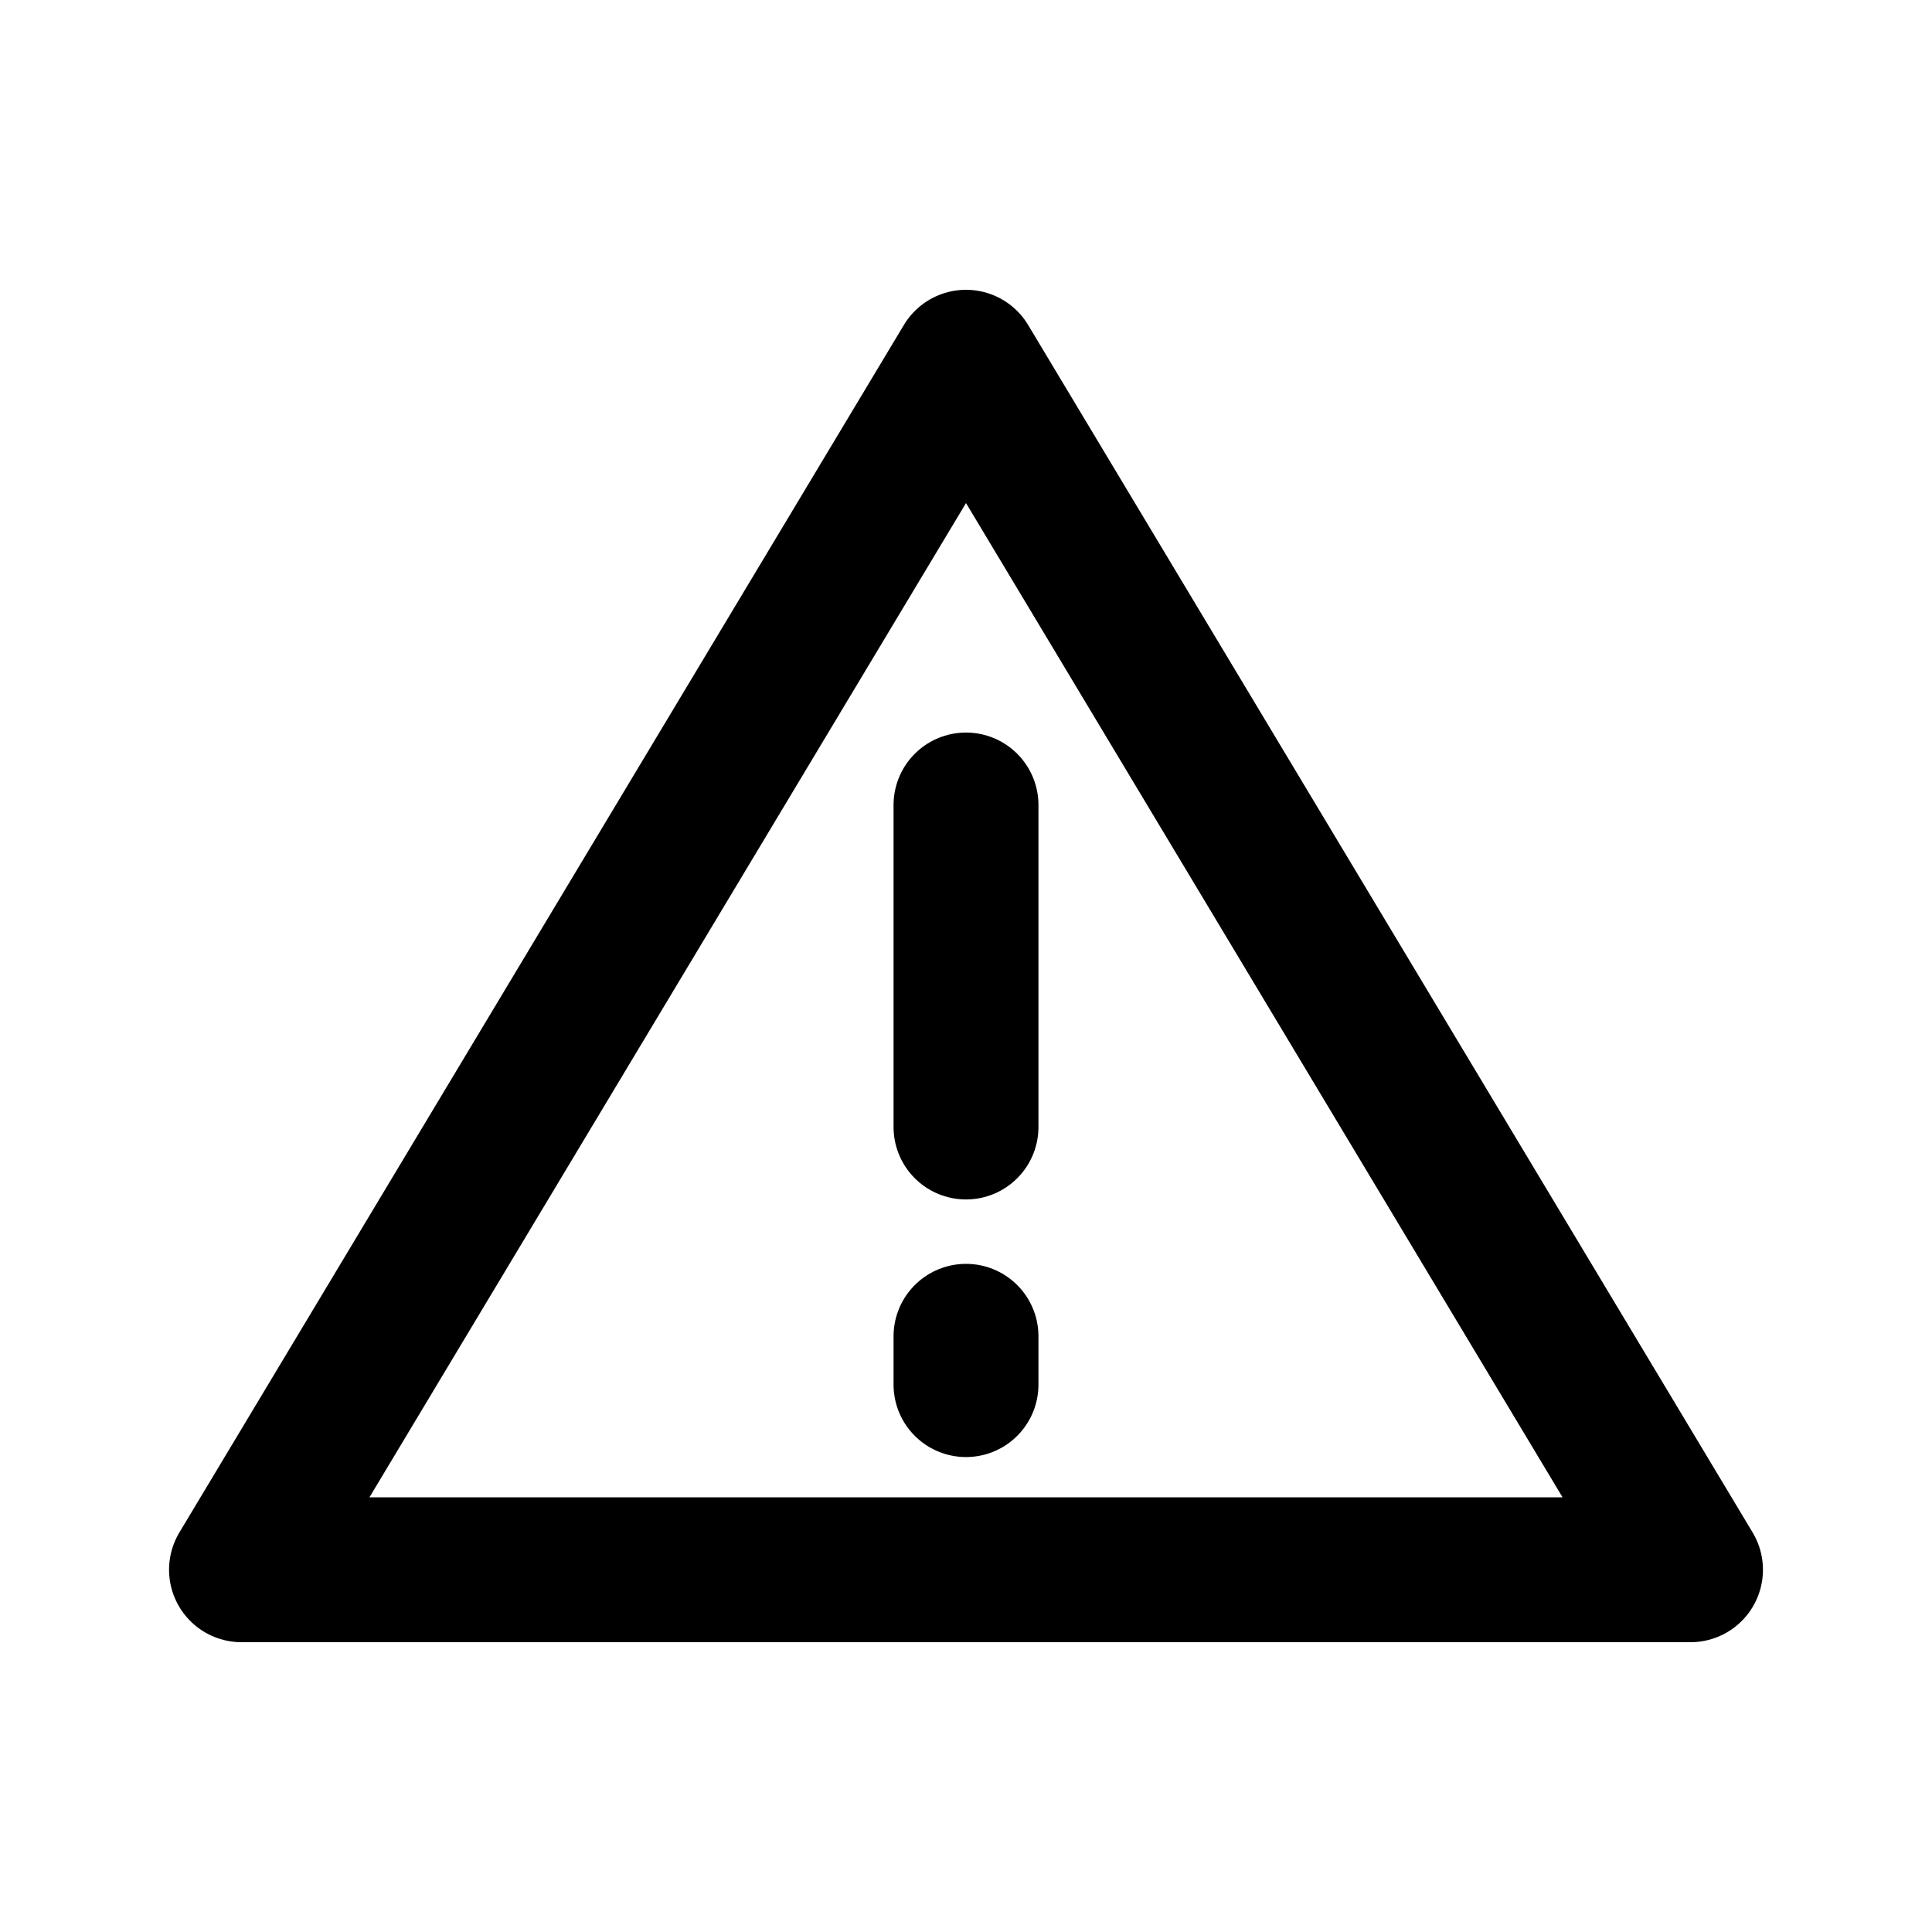
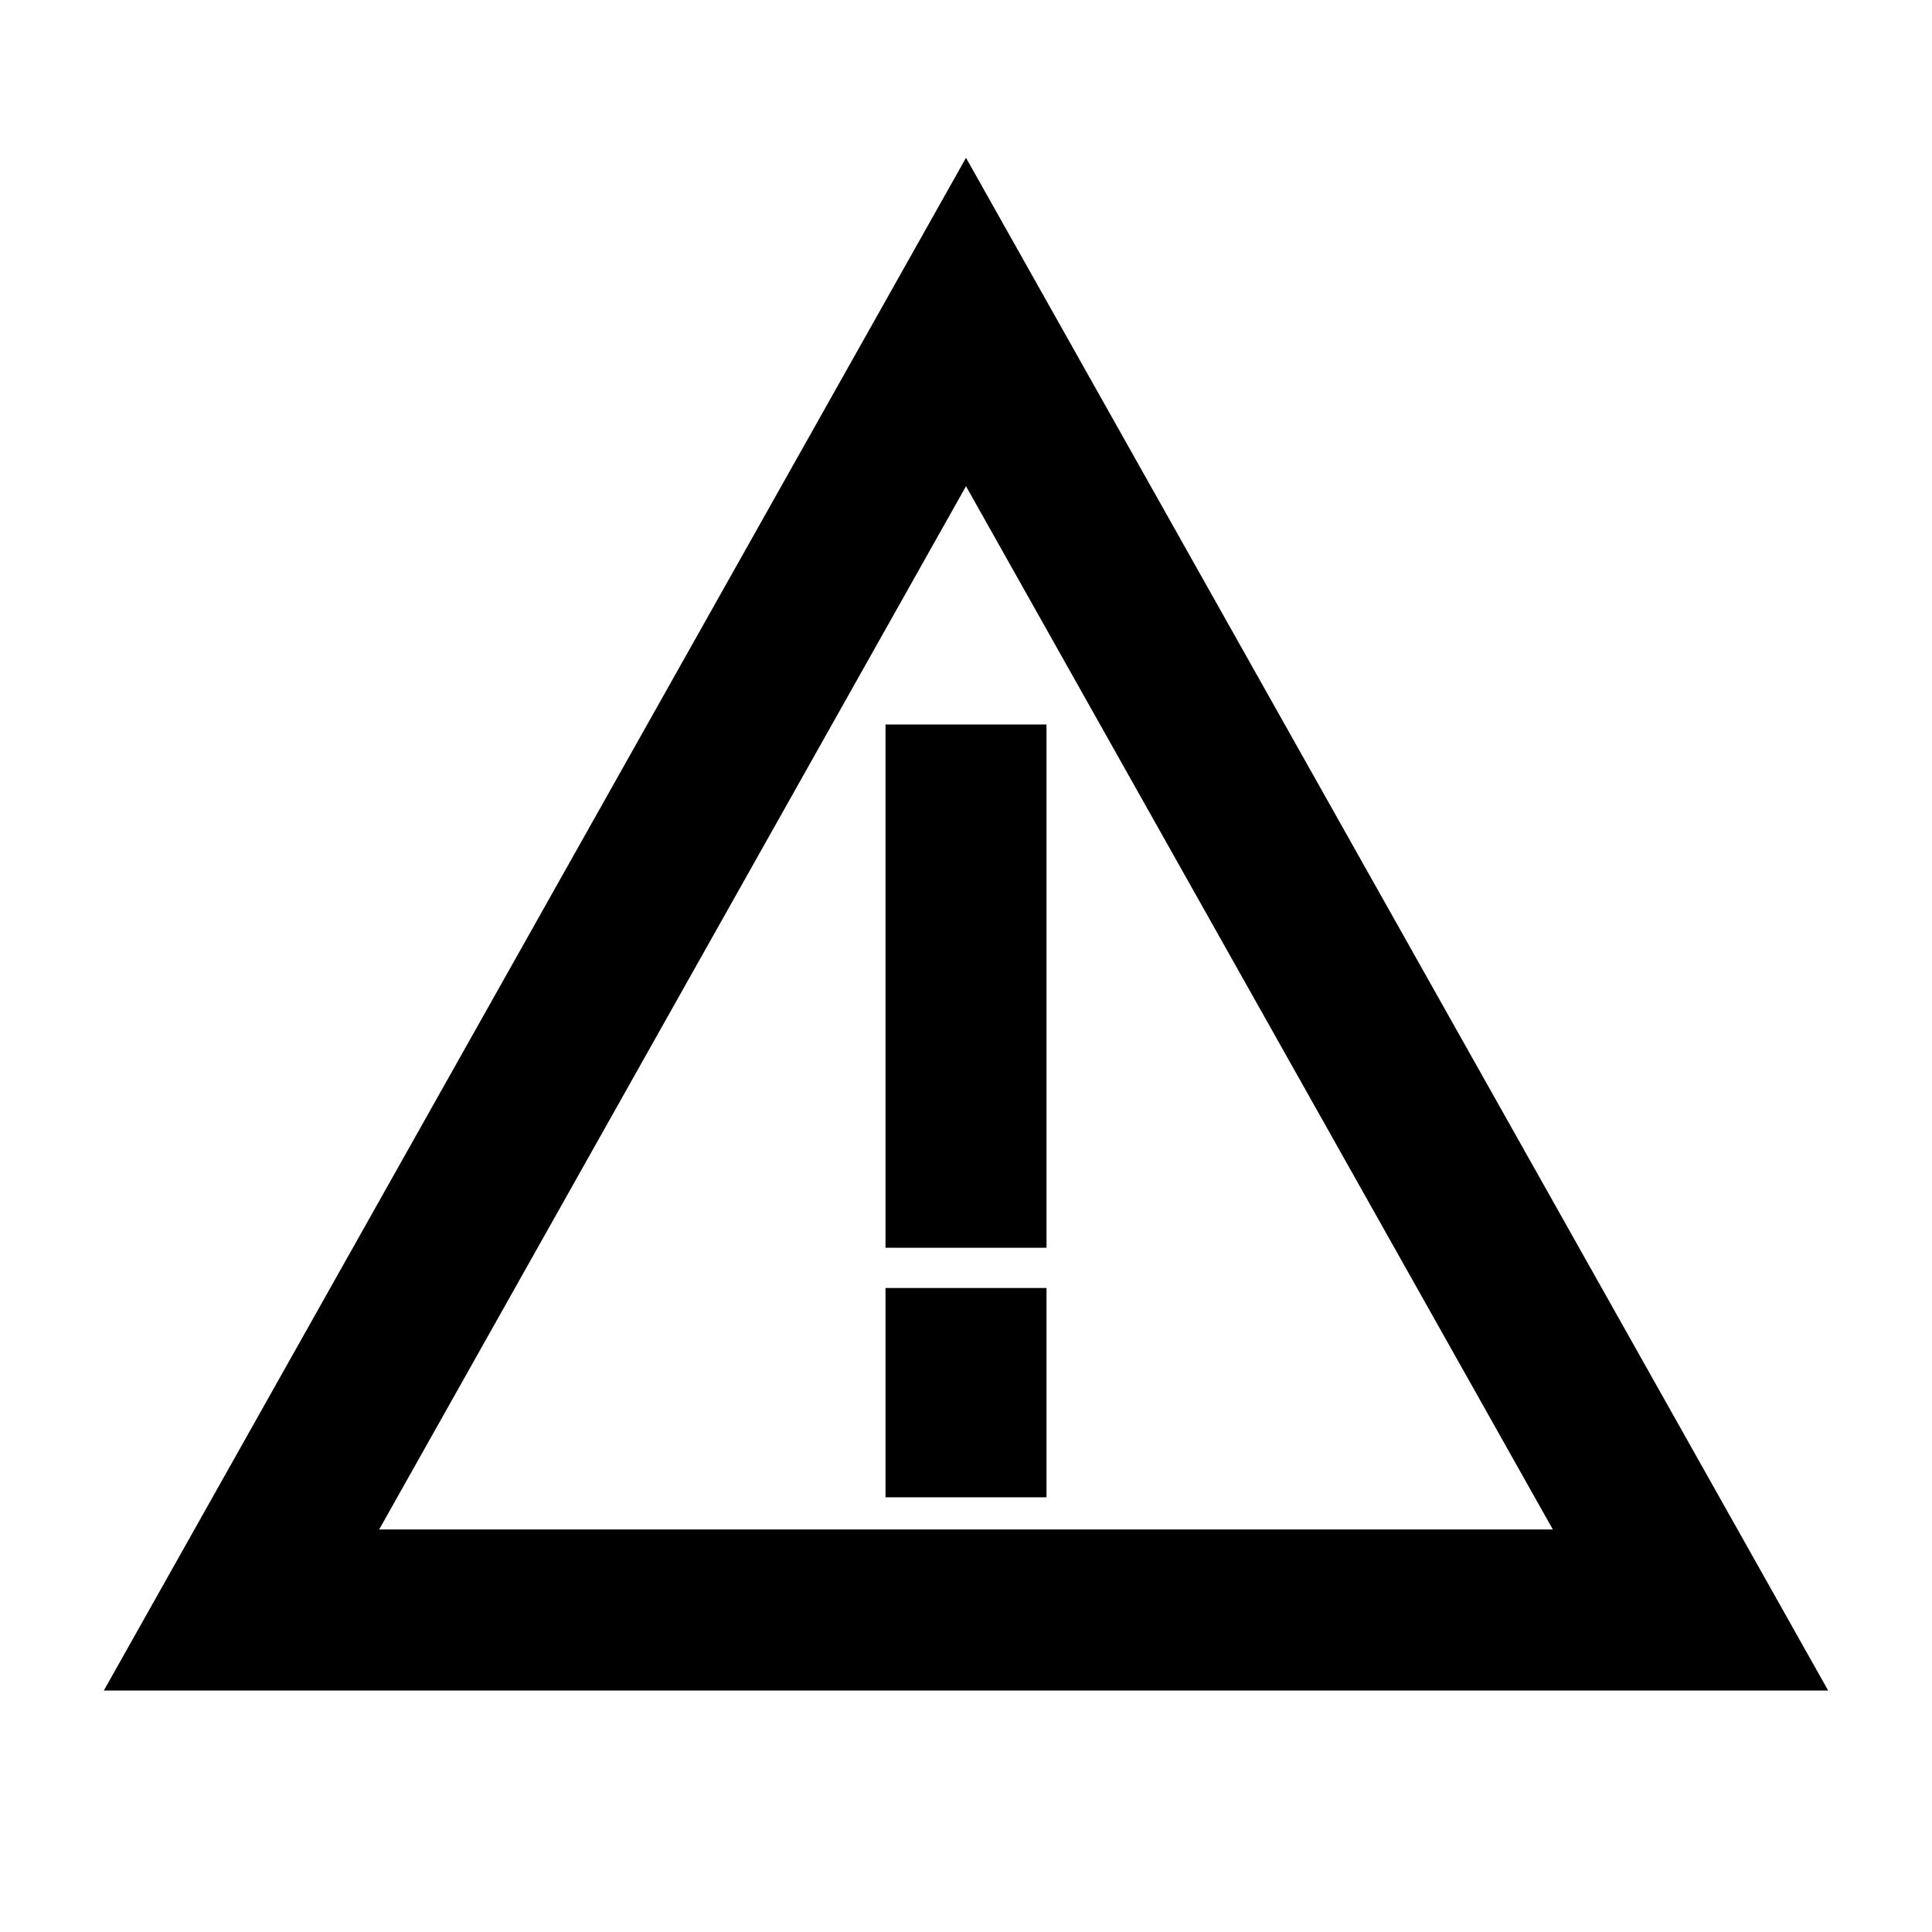
- <svg xmlns="http://www.w3.org/2000/svg" width="24" height="24" viewBox="0 0 24 24" fill="none" stroke="#000000" stroke-width="1.8" stroke-linecap="round" stroke-linejoin="round">
-   <path d="M12 4.5 21 19.5H3z" />
-   <path d="M12 10v4M12 16.6v.6" />
+ <svg xmlns="http://www.w3.org/2000/svg" width="24" height="24" viewBox="0 0 24 24" fill="none" stroke="#000000" stroke-width="2" stroke-linecap="square" stroke-linejoin="miter">
+   <path d="M12 4 21 20H3z" />
+   <path d="M12 10v4.5M12 17v.6" />
</svg>
